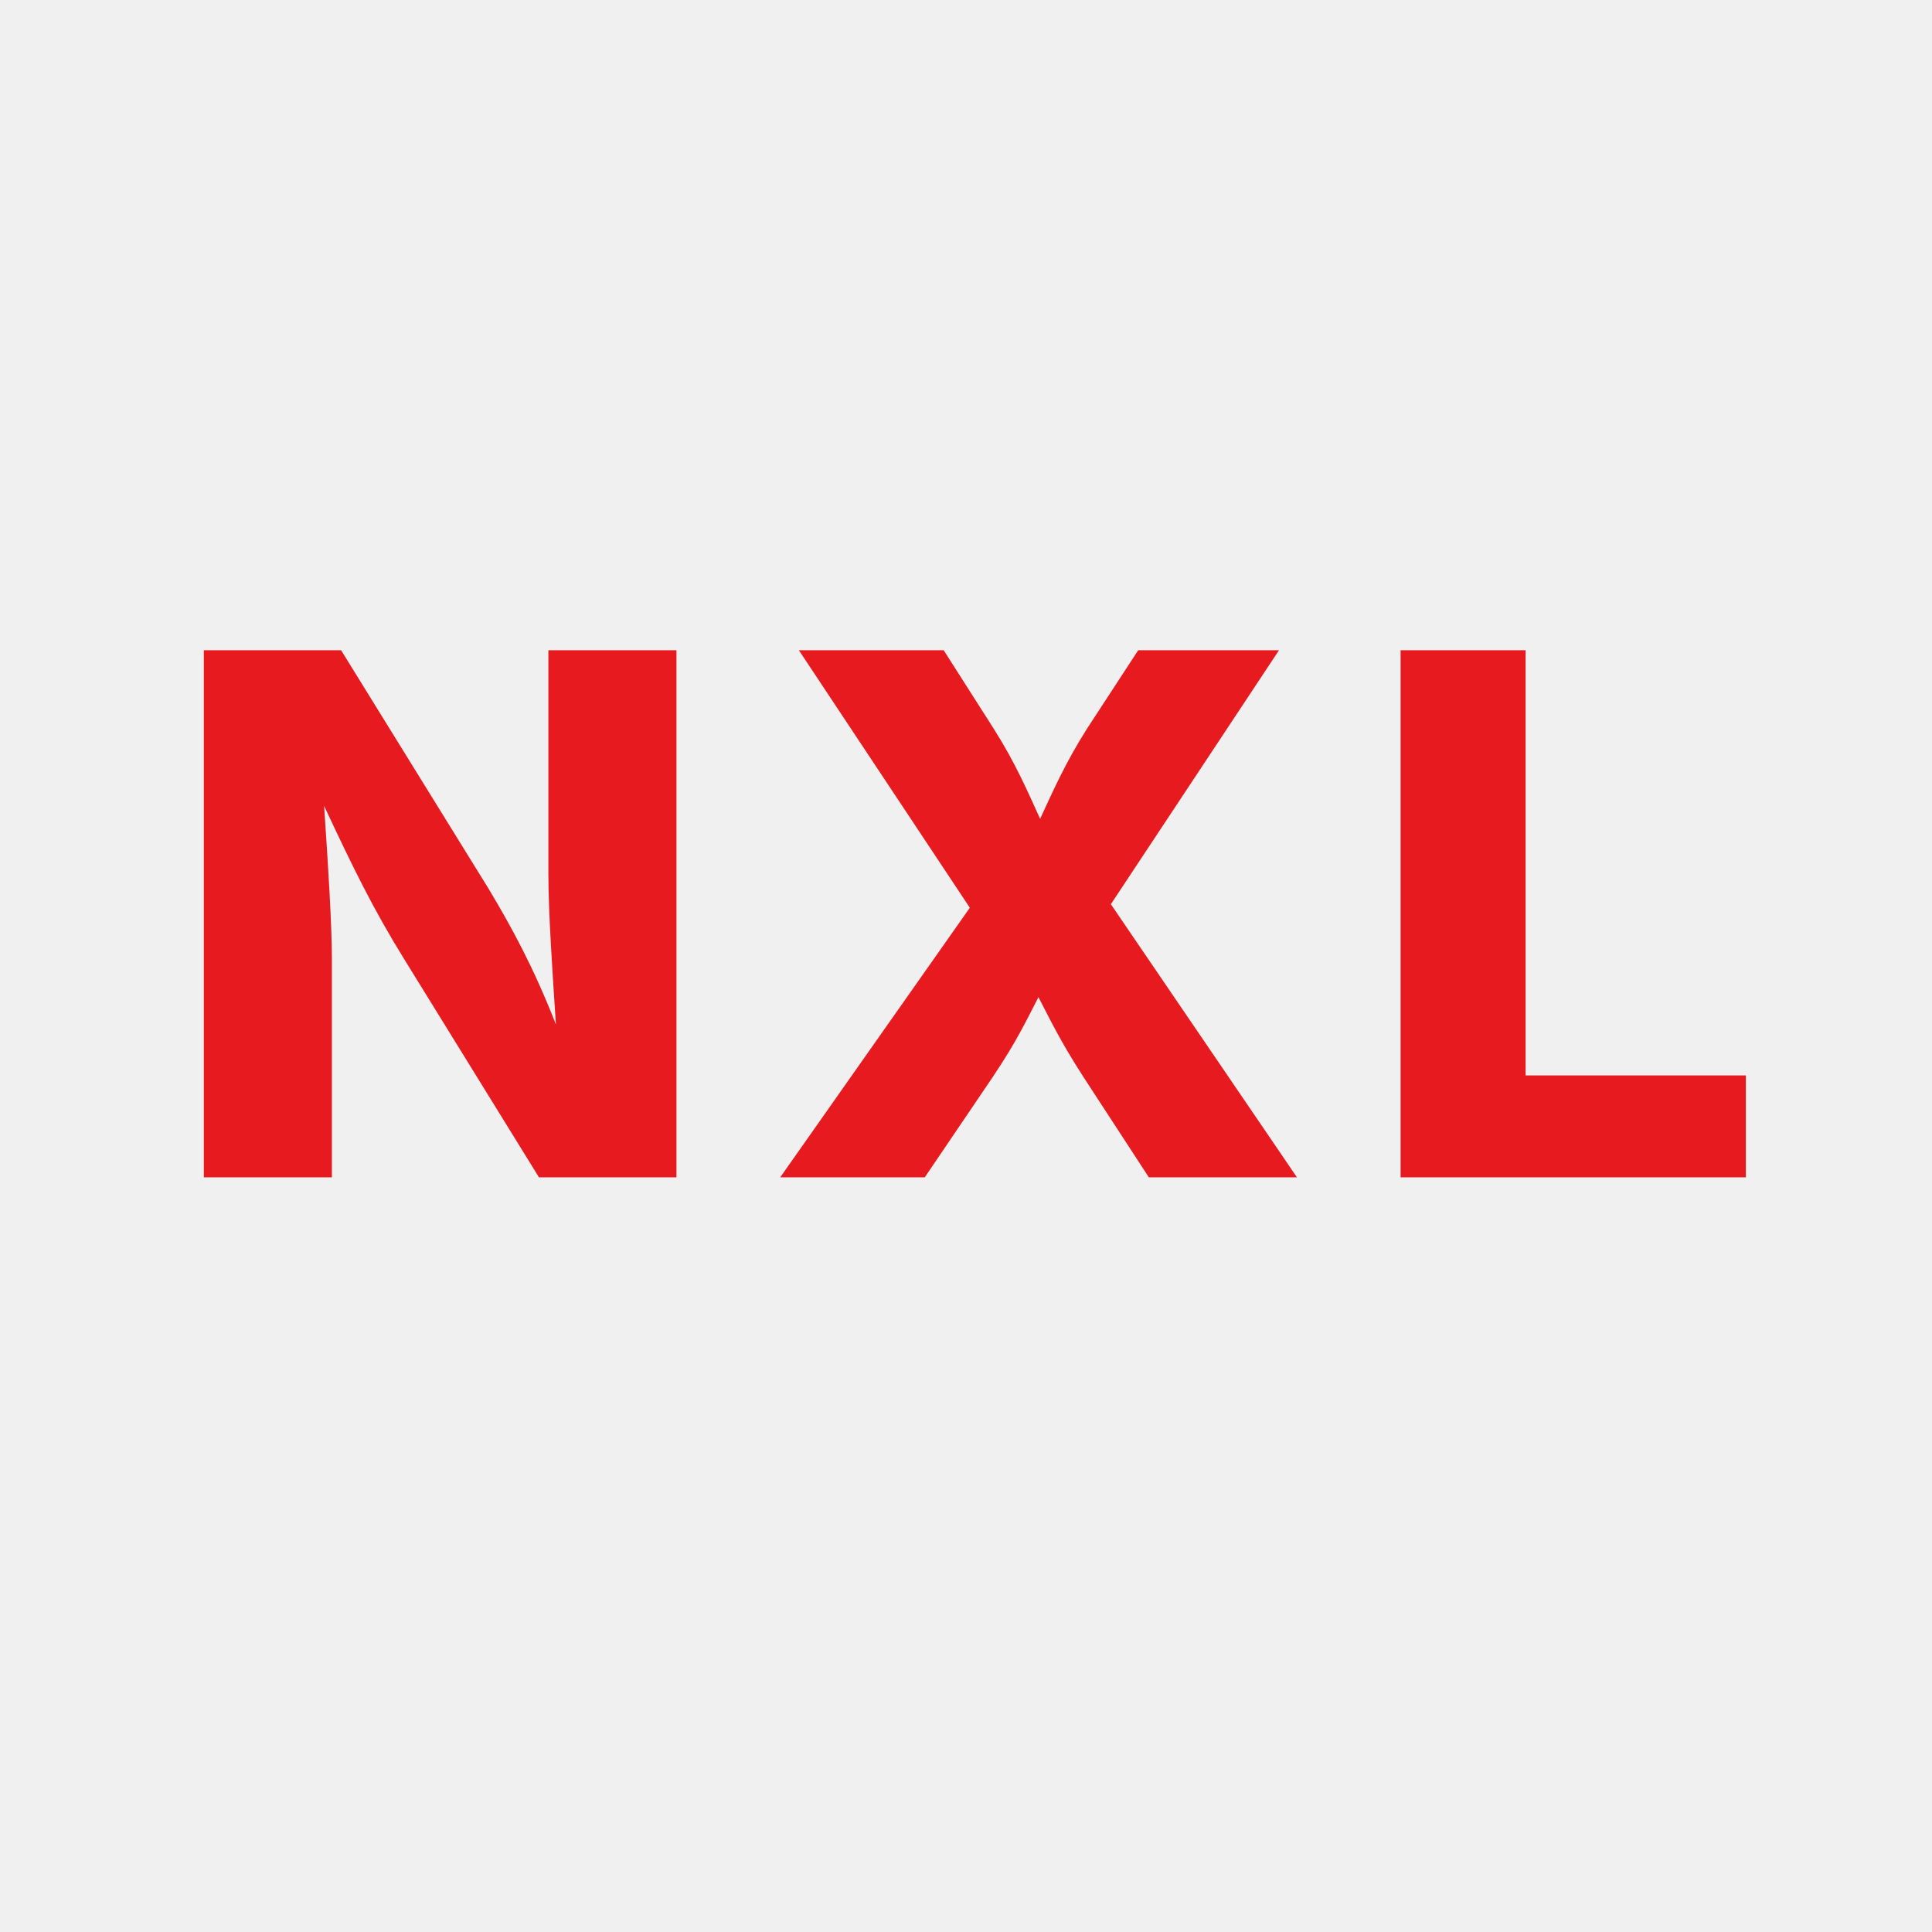
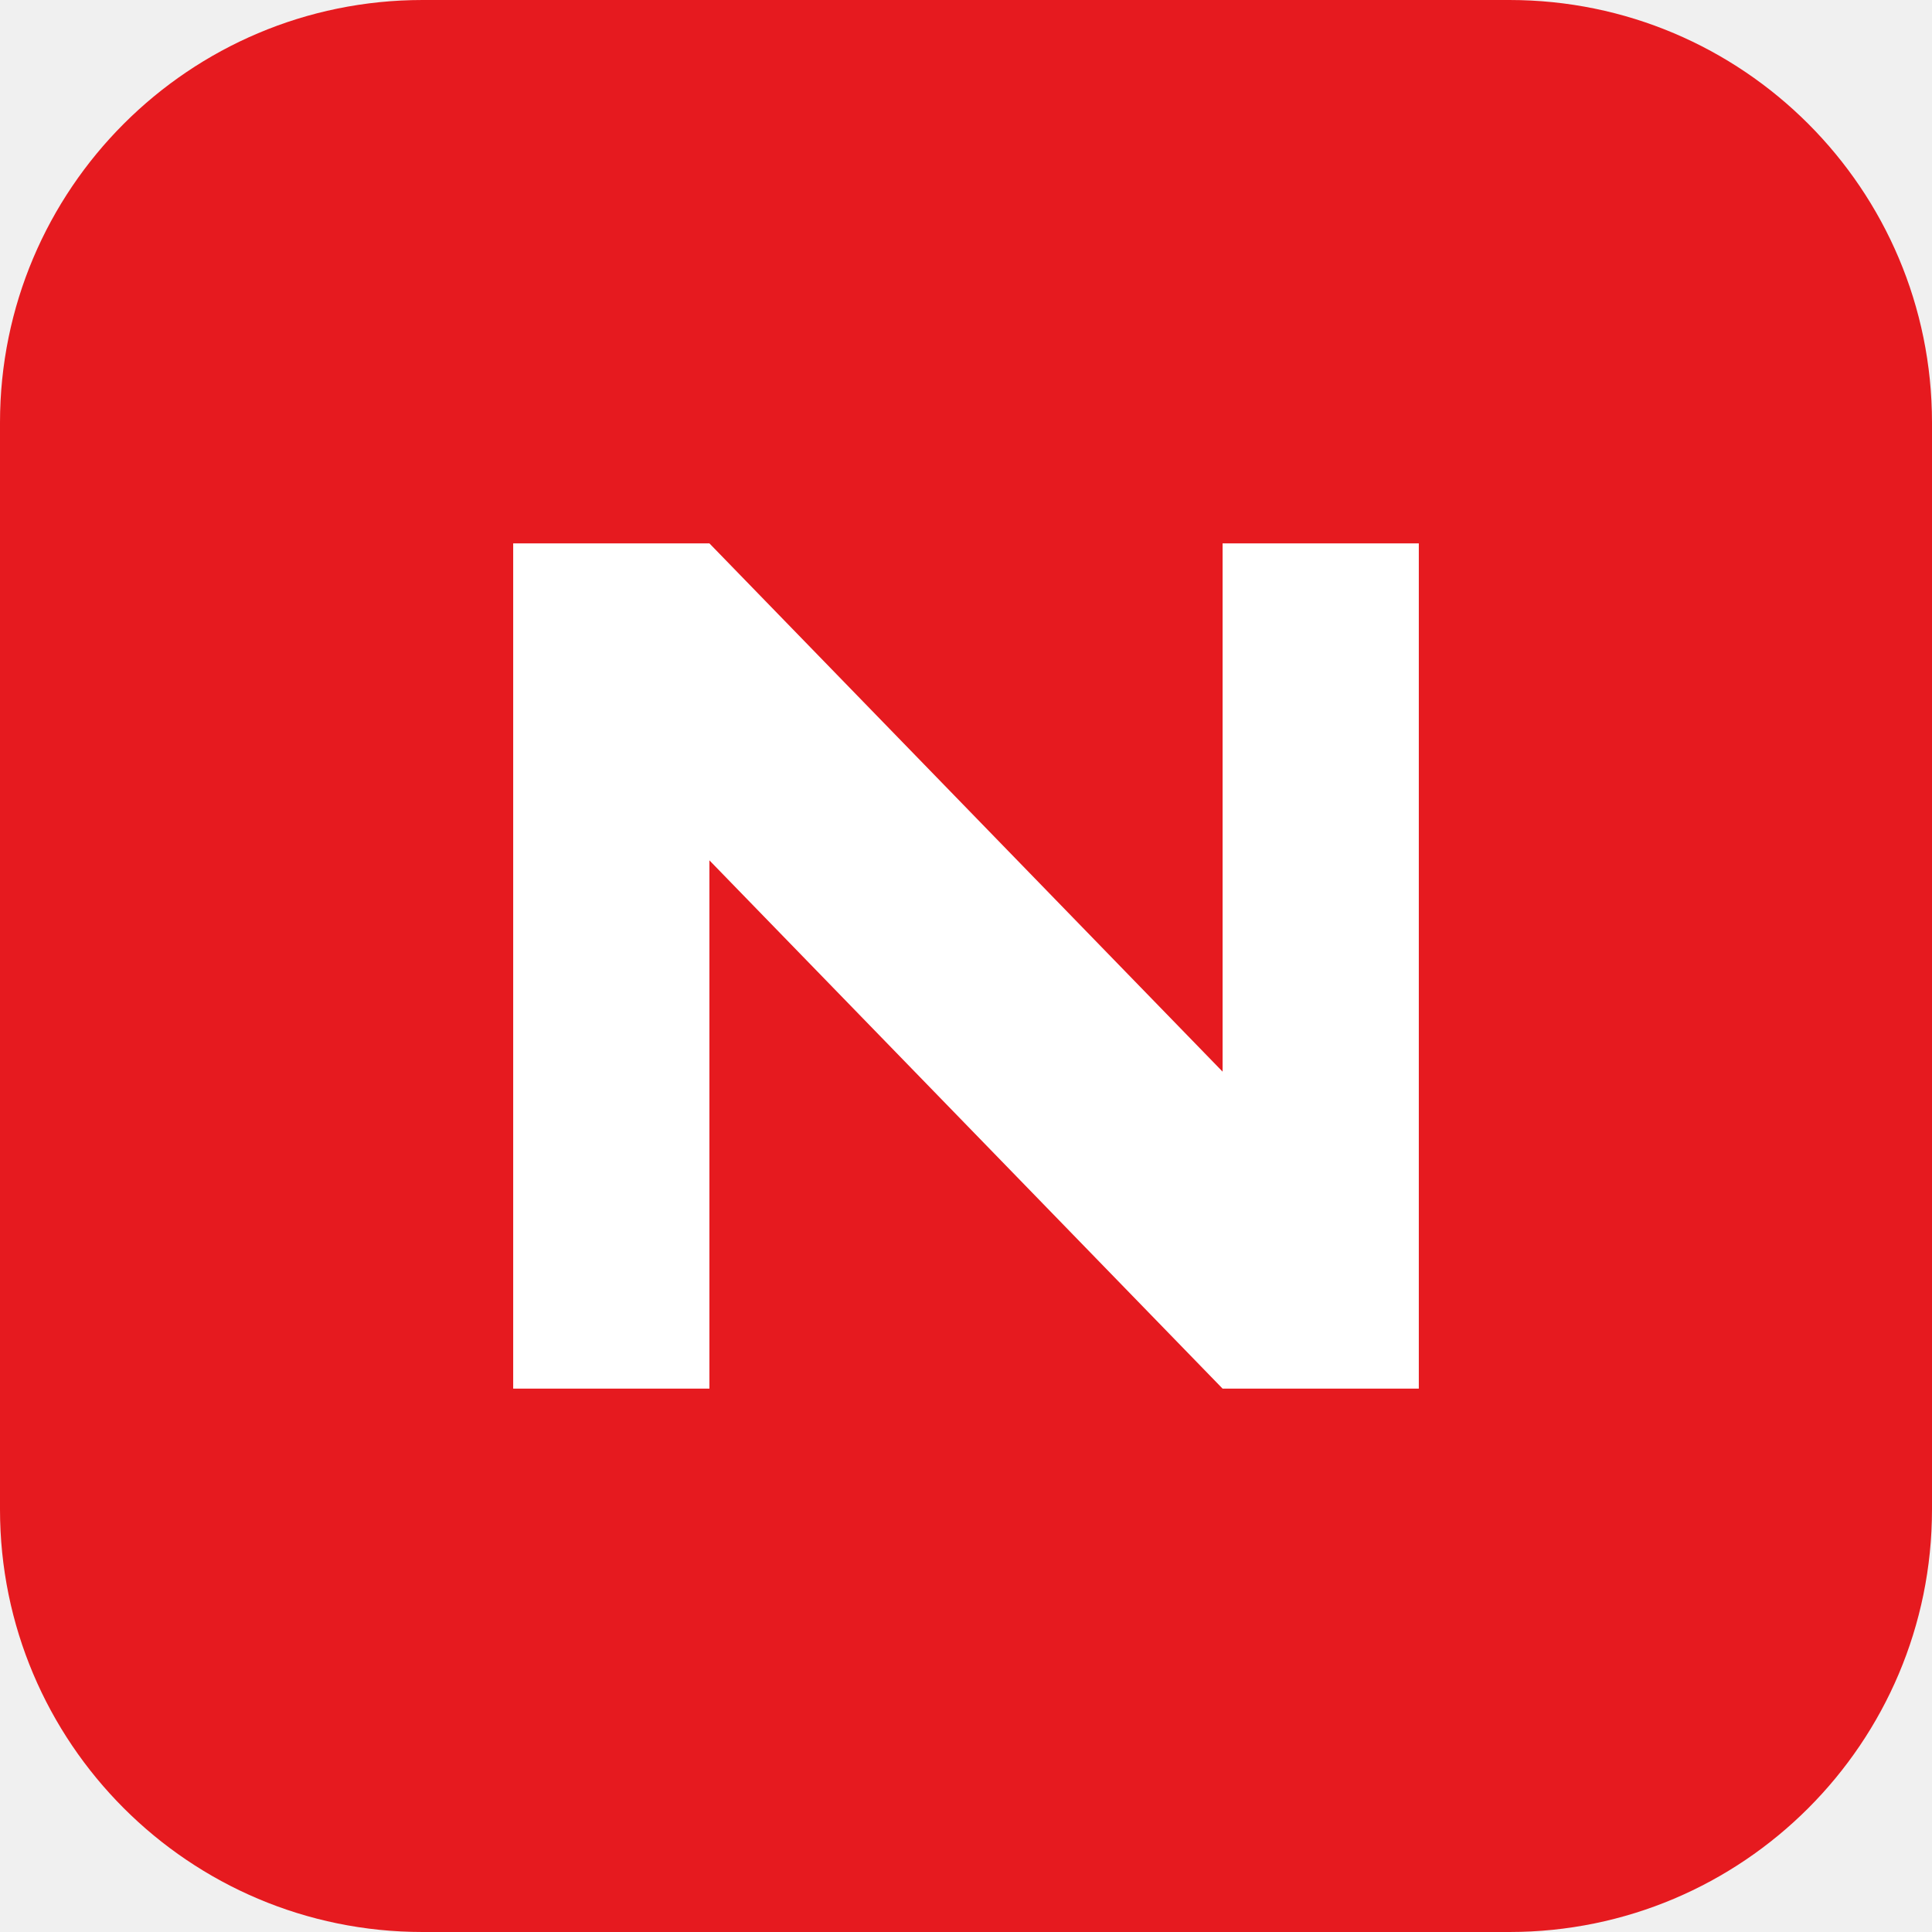
<svg xmlns="http://www.w3.org/2000/svg" viewBox="0 0 128 128">
-   <text x="64" y="78" text-anchor="middle" font-family="Inter, Cantarell, Arial, sans-serif" font-size="48" font-weight="800" letter-spacing="3" fill="#e61a1f">NXL</text>
+   <rect width="128" height="128" rx="28" fill="#e61a1f" />
+   <path d="M34 92V36h13l34 35V36h13v56H81L47 57v35H34Z" fill="#fff" />
</svg>
